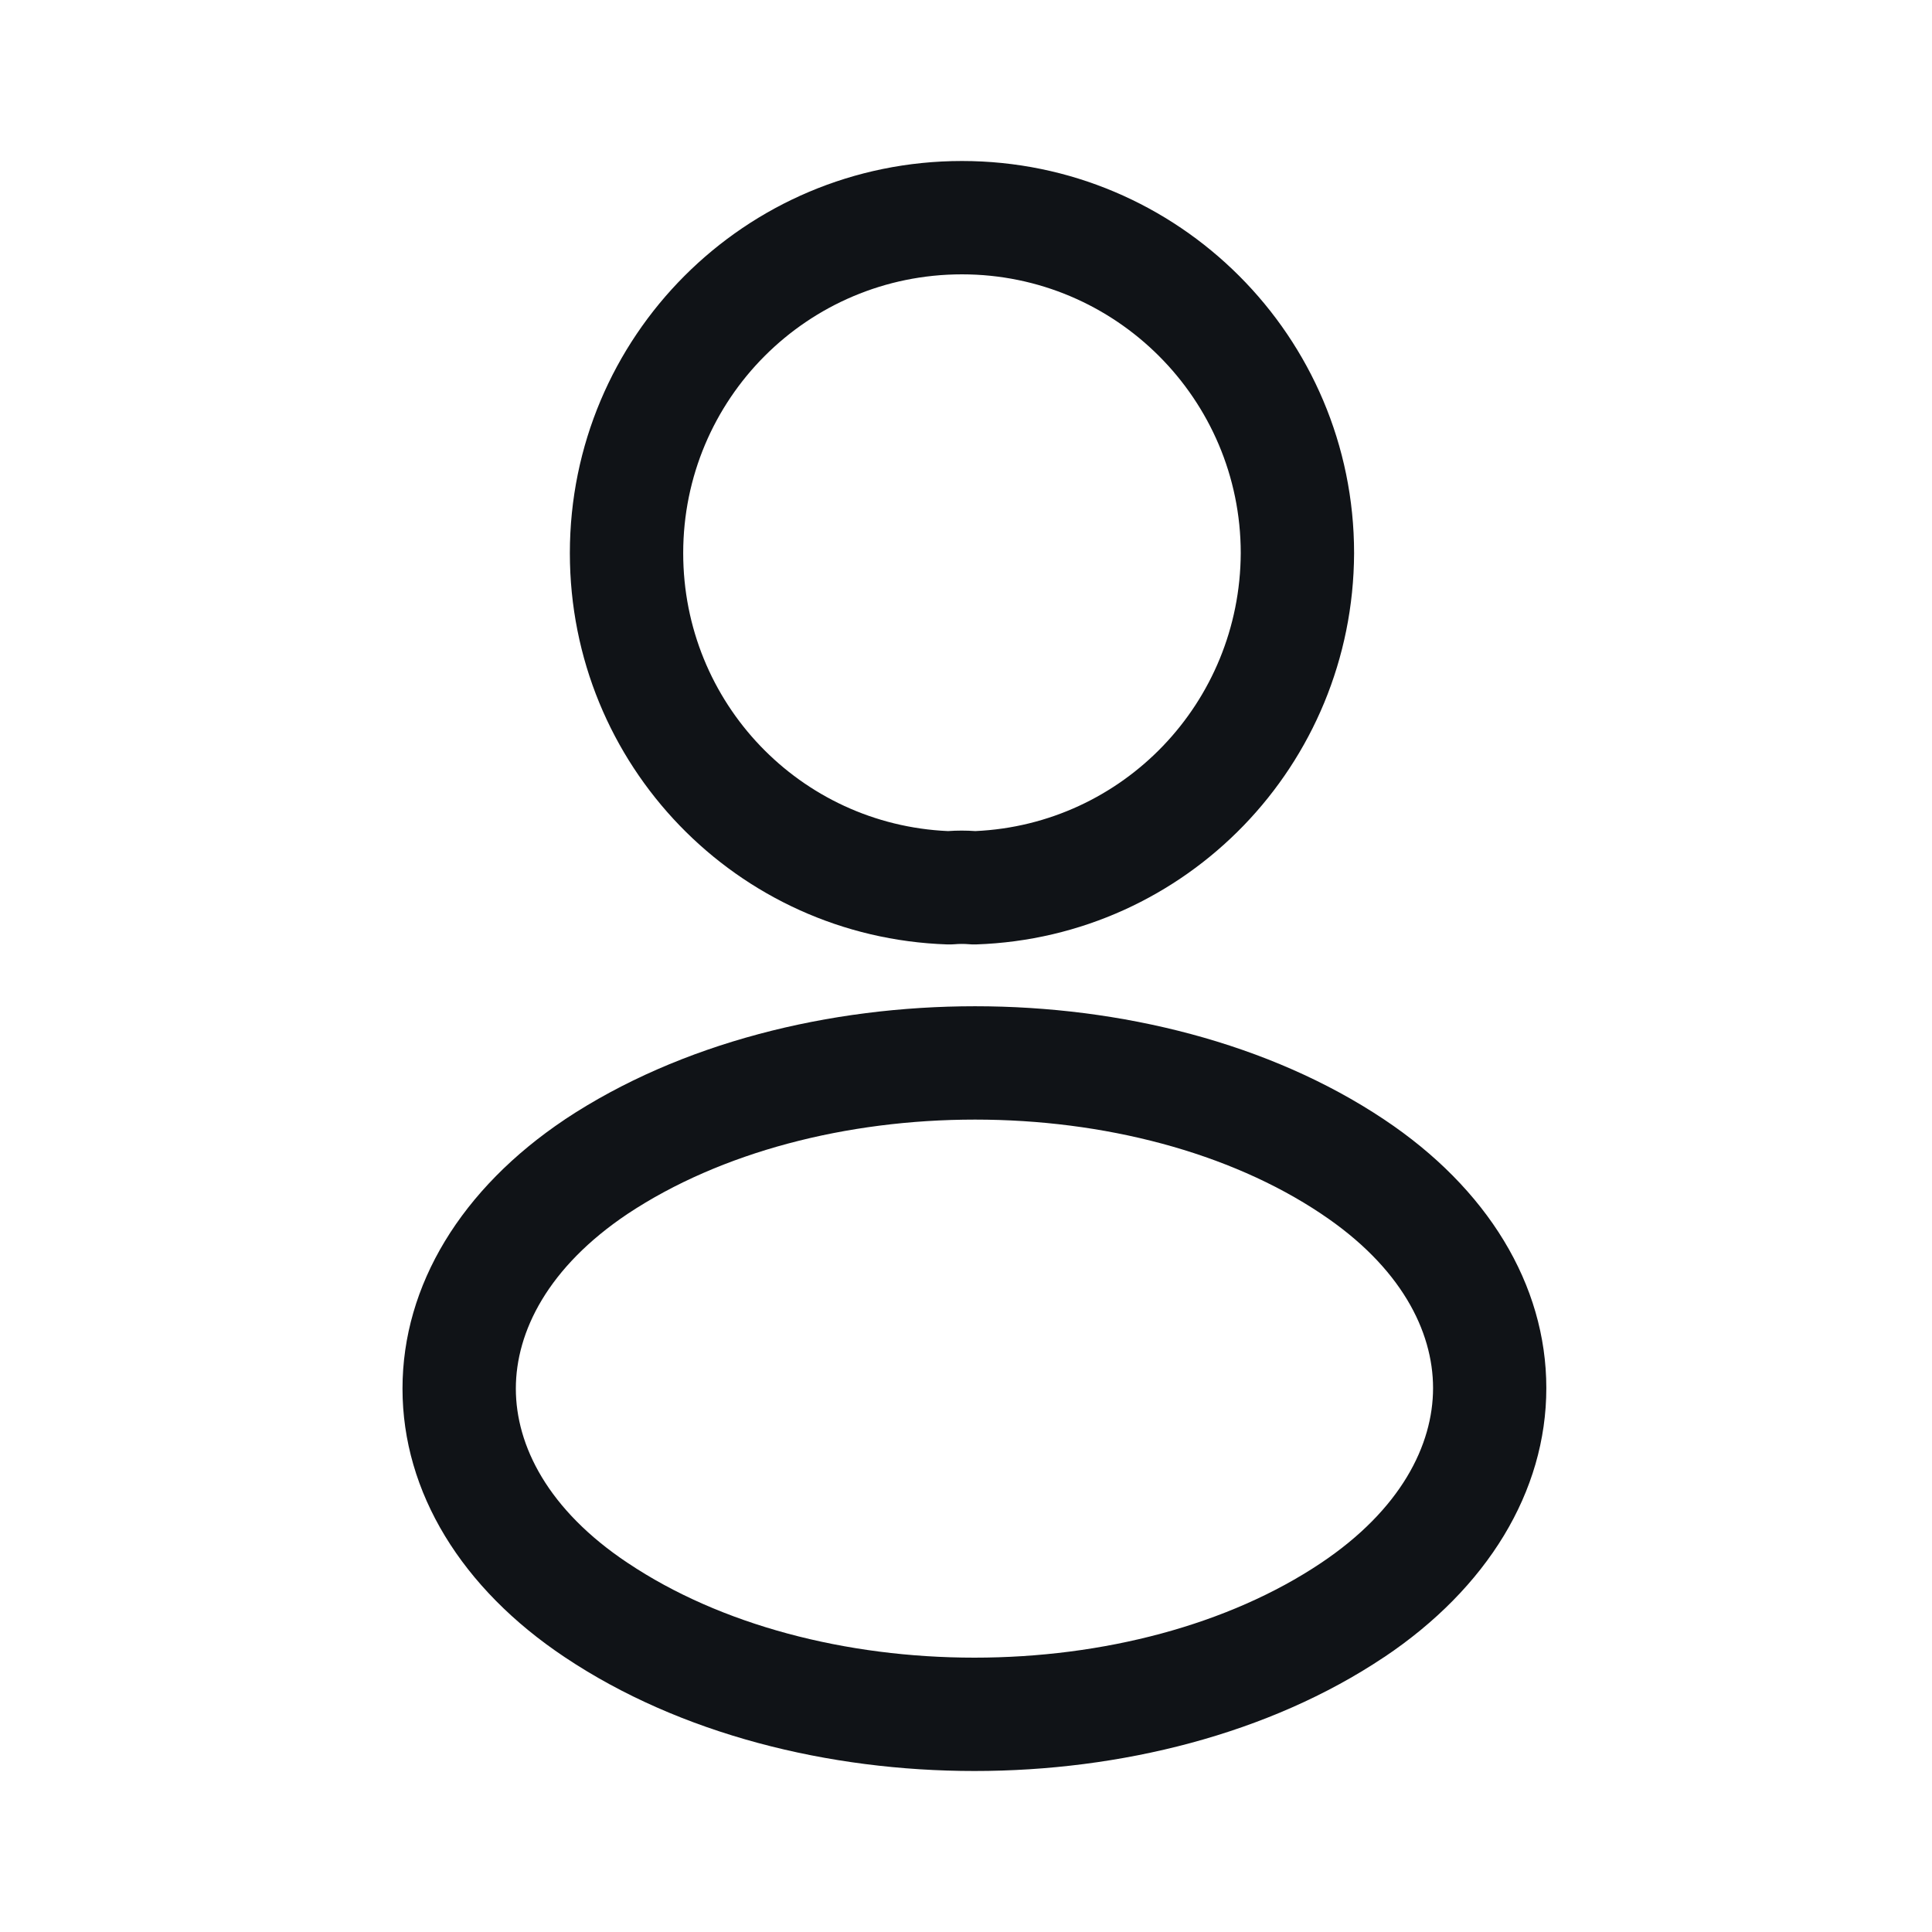
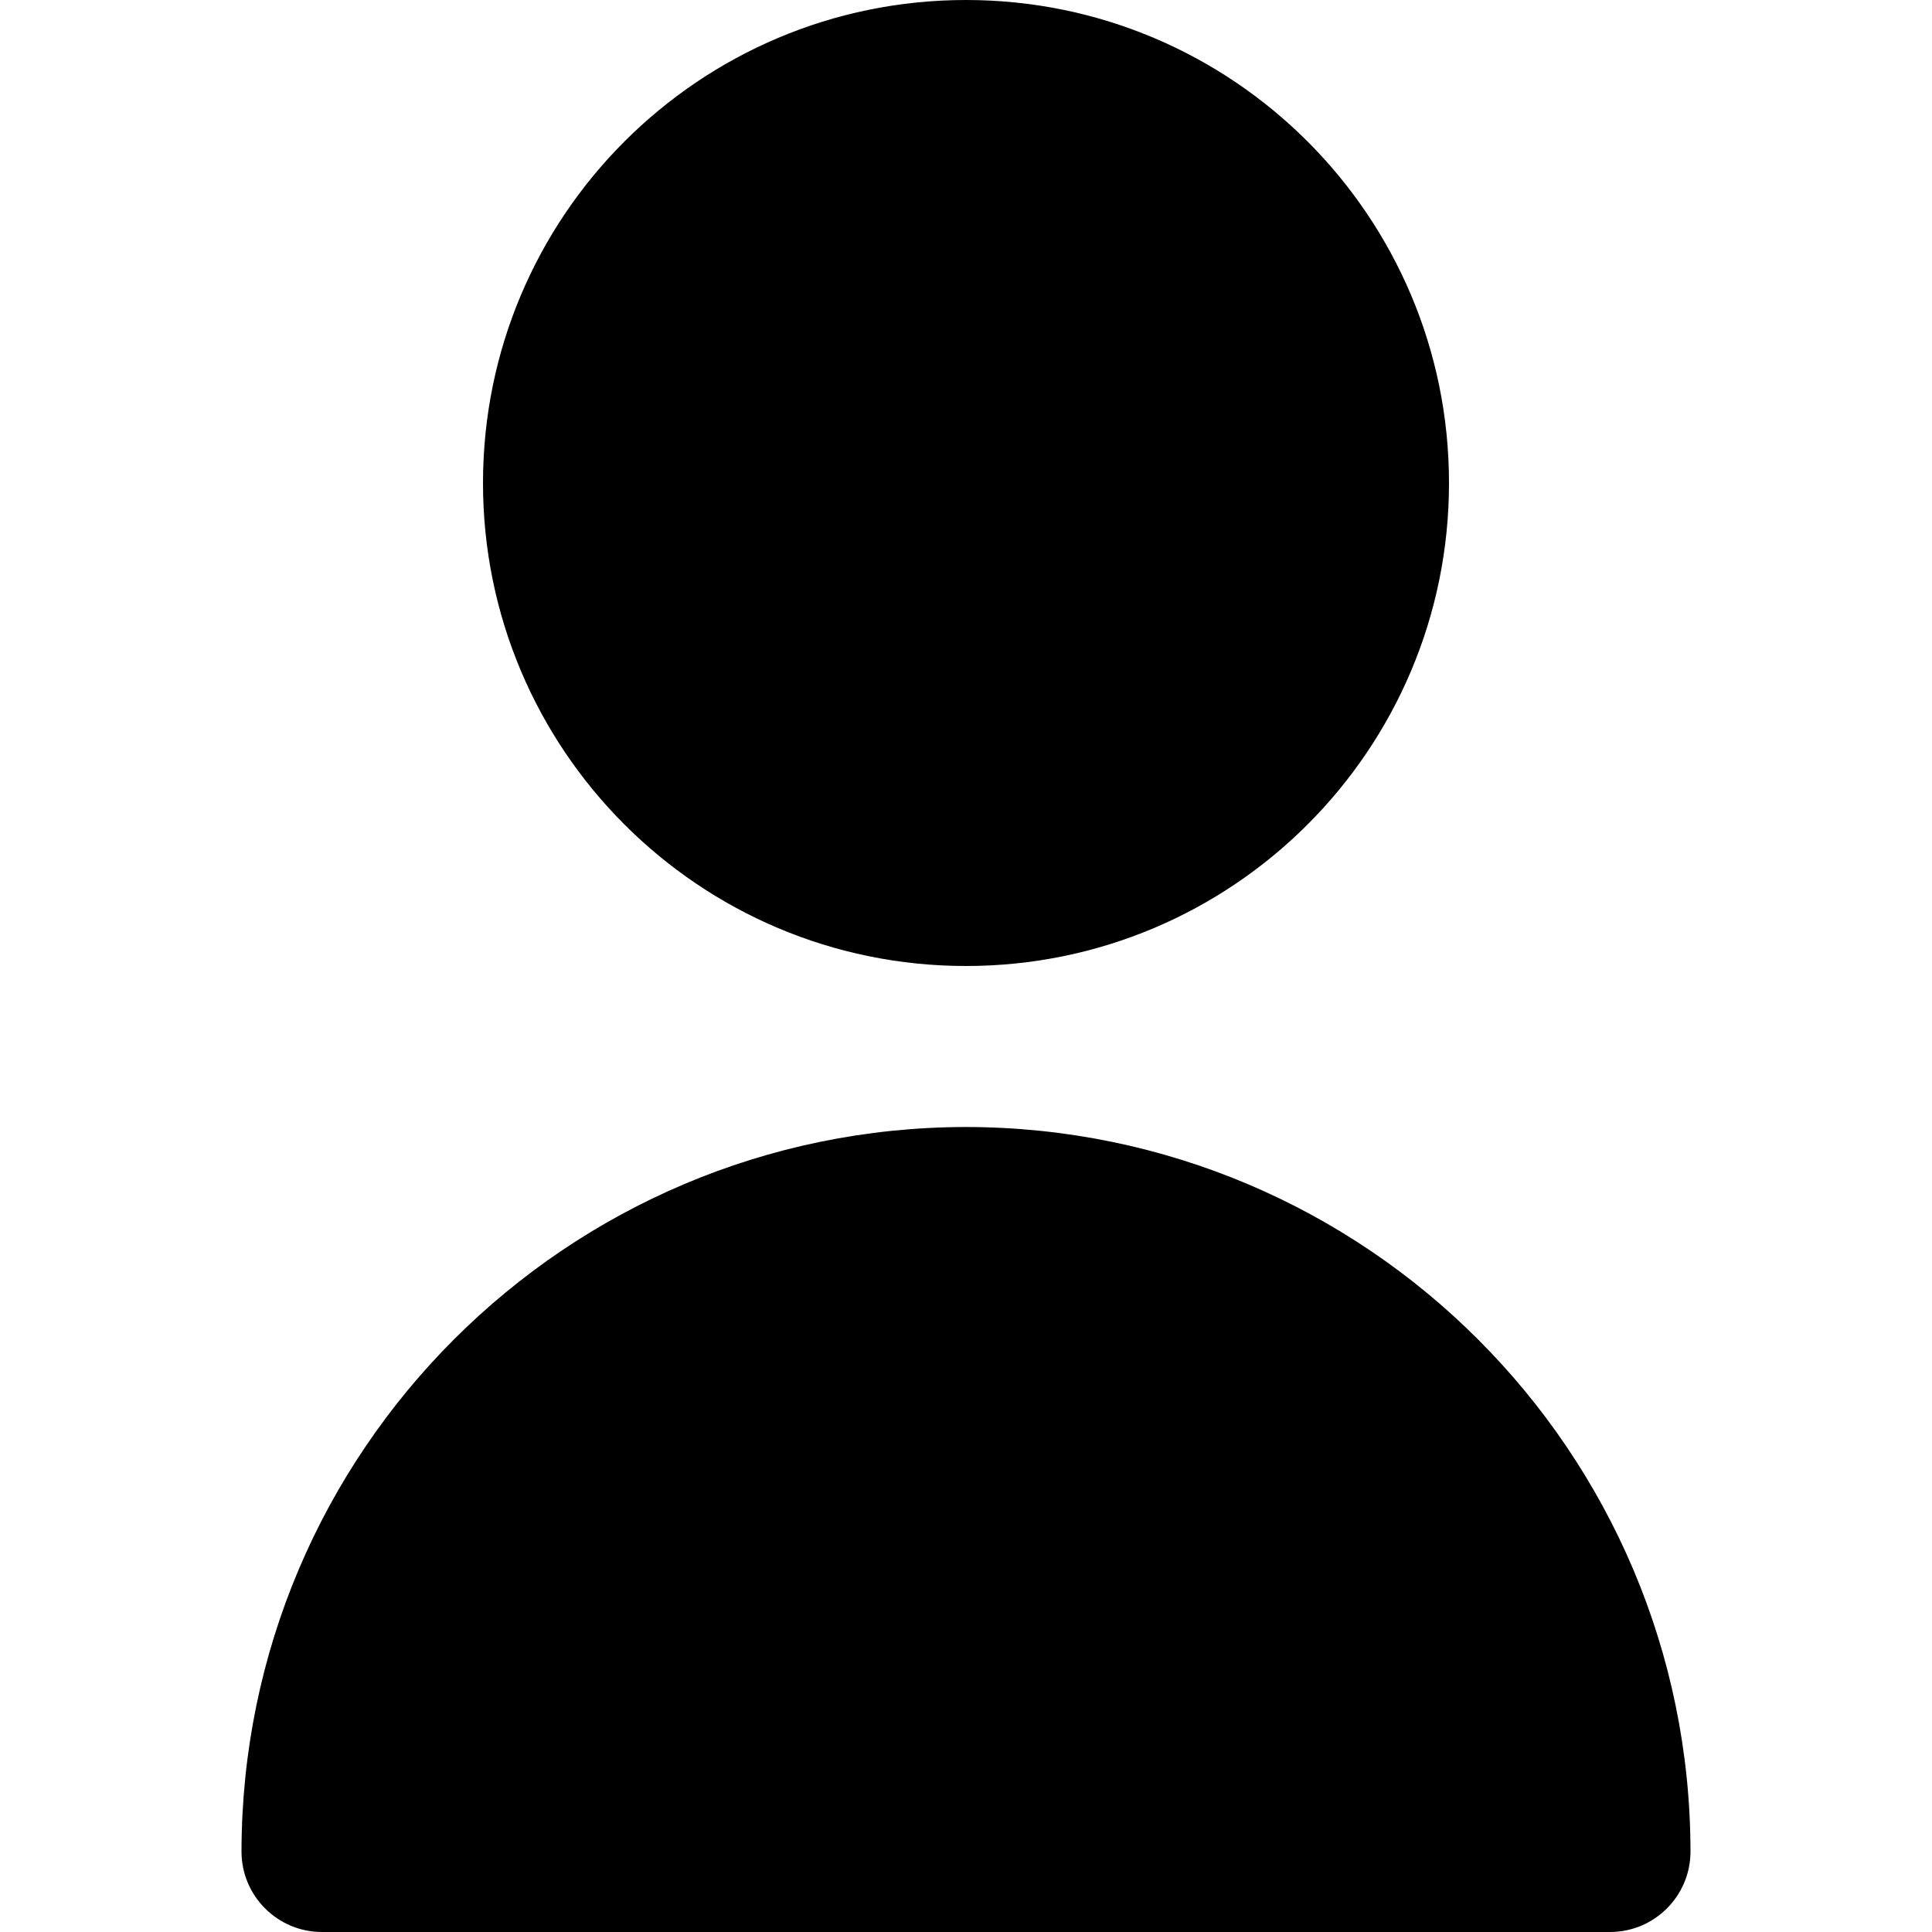
- <svg xmlns="http://www.w3.org/2000/svg" width="24" height="24" viewBox="0 0 24 24" fill="none">
-   <path fill-rule="evenodd" clip-rule="evenodd" d="M8.487 6.871C8.487 4.959 10.031 3.408 11.95 3.408C13.86 3.408 15.412 4.96 15.413 6.87C15.405 8.732 13.95 10.241 12.116 10.324C12.005 10.316 11.887 10.316 11.776 10.324C9.941 10.242 8.487 8.732 8.487 6.871ZM11.95 2C9.251 2 7.079 4.184 7.079 6.871C7.079 9.502 9.153 11.644 11.767 11.732C11.796 11.733 11.825 11.732 11.854 11.73C11.917 11.724 11.985 11.725 12.03 11.729C12.061 11.732 12.092 11.733 12.124 11.732C14.738 11.644 16.81 9.502 16.821 6.874L16.821 6.871C16.821 4.183 14.638 2 11.95 2ZM17.193 13.906C15.767 12.954 13.921 12.5 12.112 12.5C10.302 12.5 8.453 12.954 7.018 13.905L7.016 13.907C5.734 14.765 5 15.963 5 17.25C5 18.537 5.735 19.733 7.017 20.587C8.447 21.543 10.294 22 12.105 22C13.915 22 15.763 21.543 17.193 20.586L17.194 20.586C18.475 19.728 19.209 18.53 19.209 17.243C19.209 15.956 18.475 14.76 17.193 13.906ZM6.408 17.25C6.408 16.541 6.809 15.74 7.798 15.078C8.953 14.312 10.515 13.908 12.112 13.908C13.709 13.908 15.266 14.312 16.411 15.077L16.412 15.078C17.401 15.736 17.802 16.534 17.802 17.243C17.802 17.953 17.4 18.753 16.41 19.416C15.26 20.186 13.701 20.592 12.105 20.592C10.508 20.592 8.949 20.186 7.799 19.416L7.797 19.415C6.809 18.757 6.408 17.959 6.408 17.25Z" fill="#101317" />
+ <svg xmlns="http://www.w3.org/2000/svg" version="1.1" id="Capa_1" x="0px" y="0px" viewBox="0 0 512 512" style="enable-background:new 0 0 512 512;" xml:space="preserve" width="512" height="512">
+   <g>
+     <circle cx="256" cy="128" r="128" />
+     <path d="M256,298.667c-105.99,0.118-191.882,86.01-192,192C64,502.449,73.551,512,85.333,512h341.333   c11.782,0,21.333-9.551,21.333-21.333C447.882,384.677,361.99,298.784,256,298.667z" />
+   </g>
</svg>
